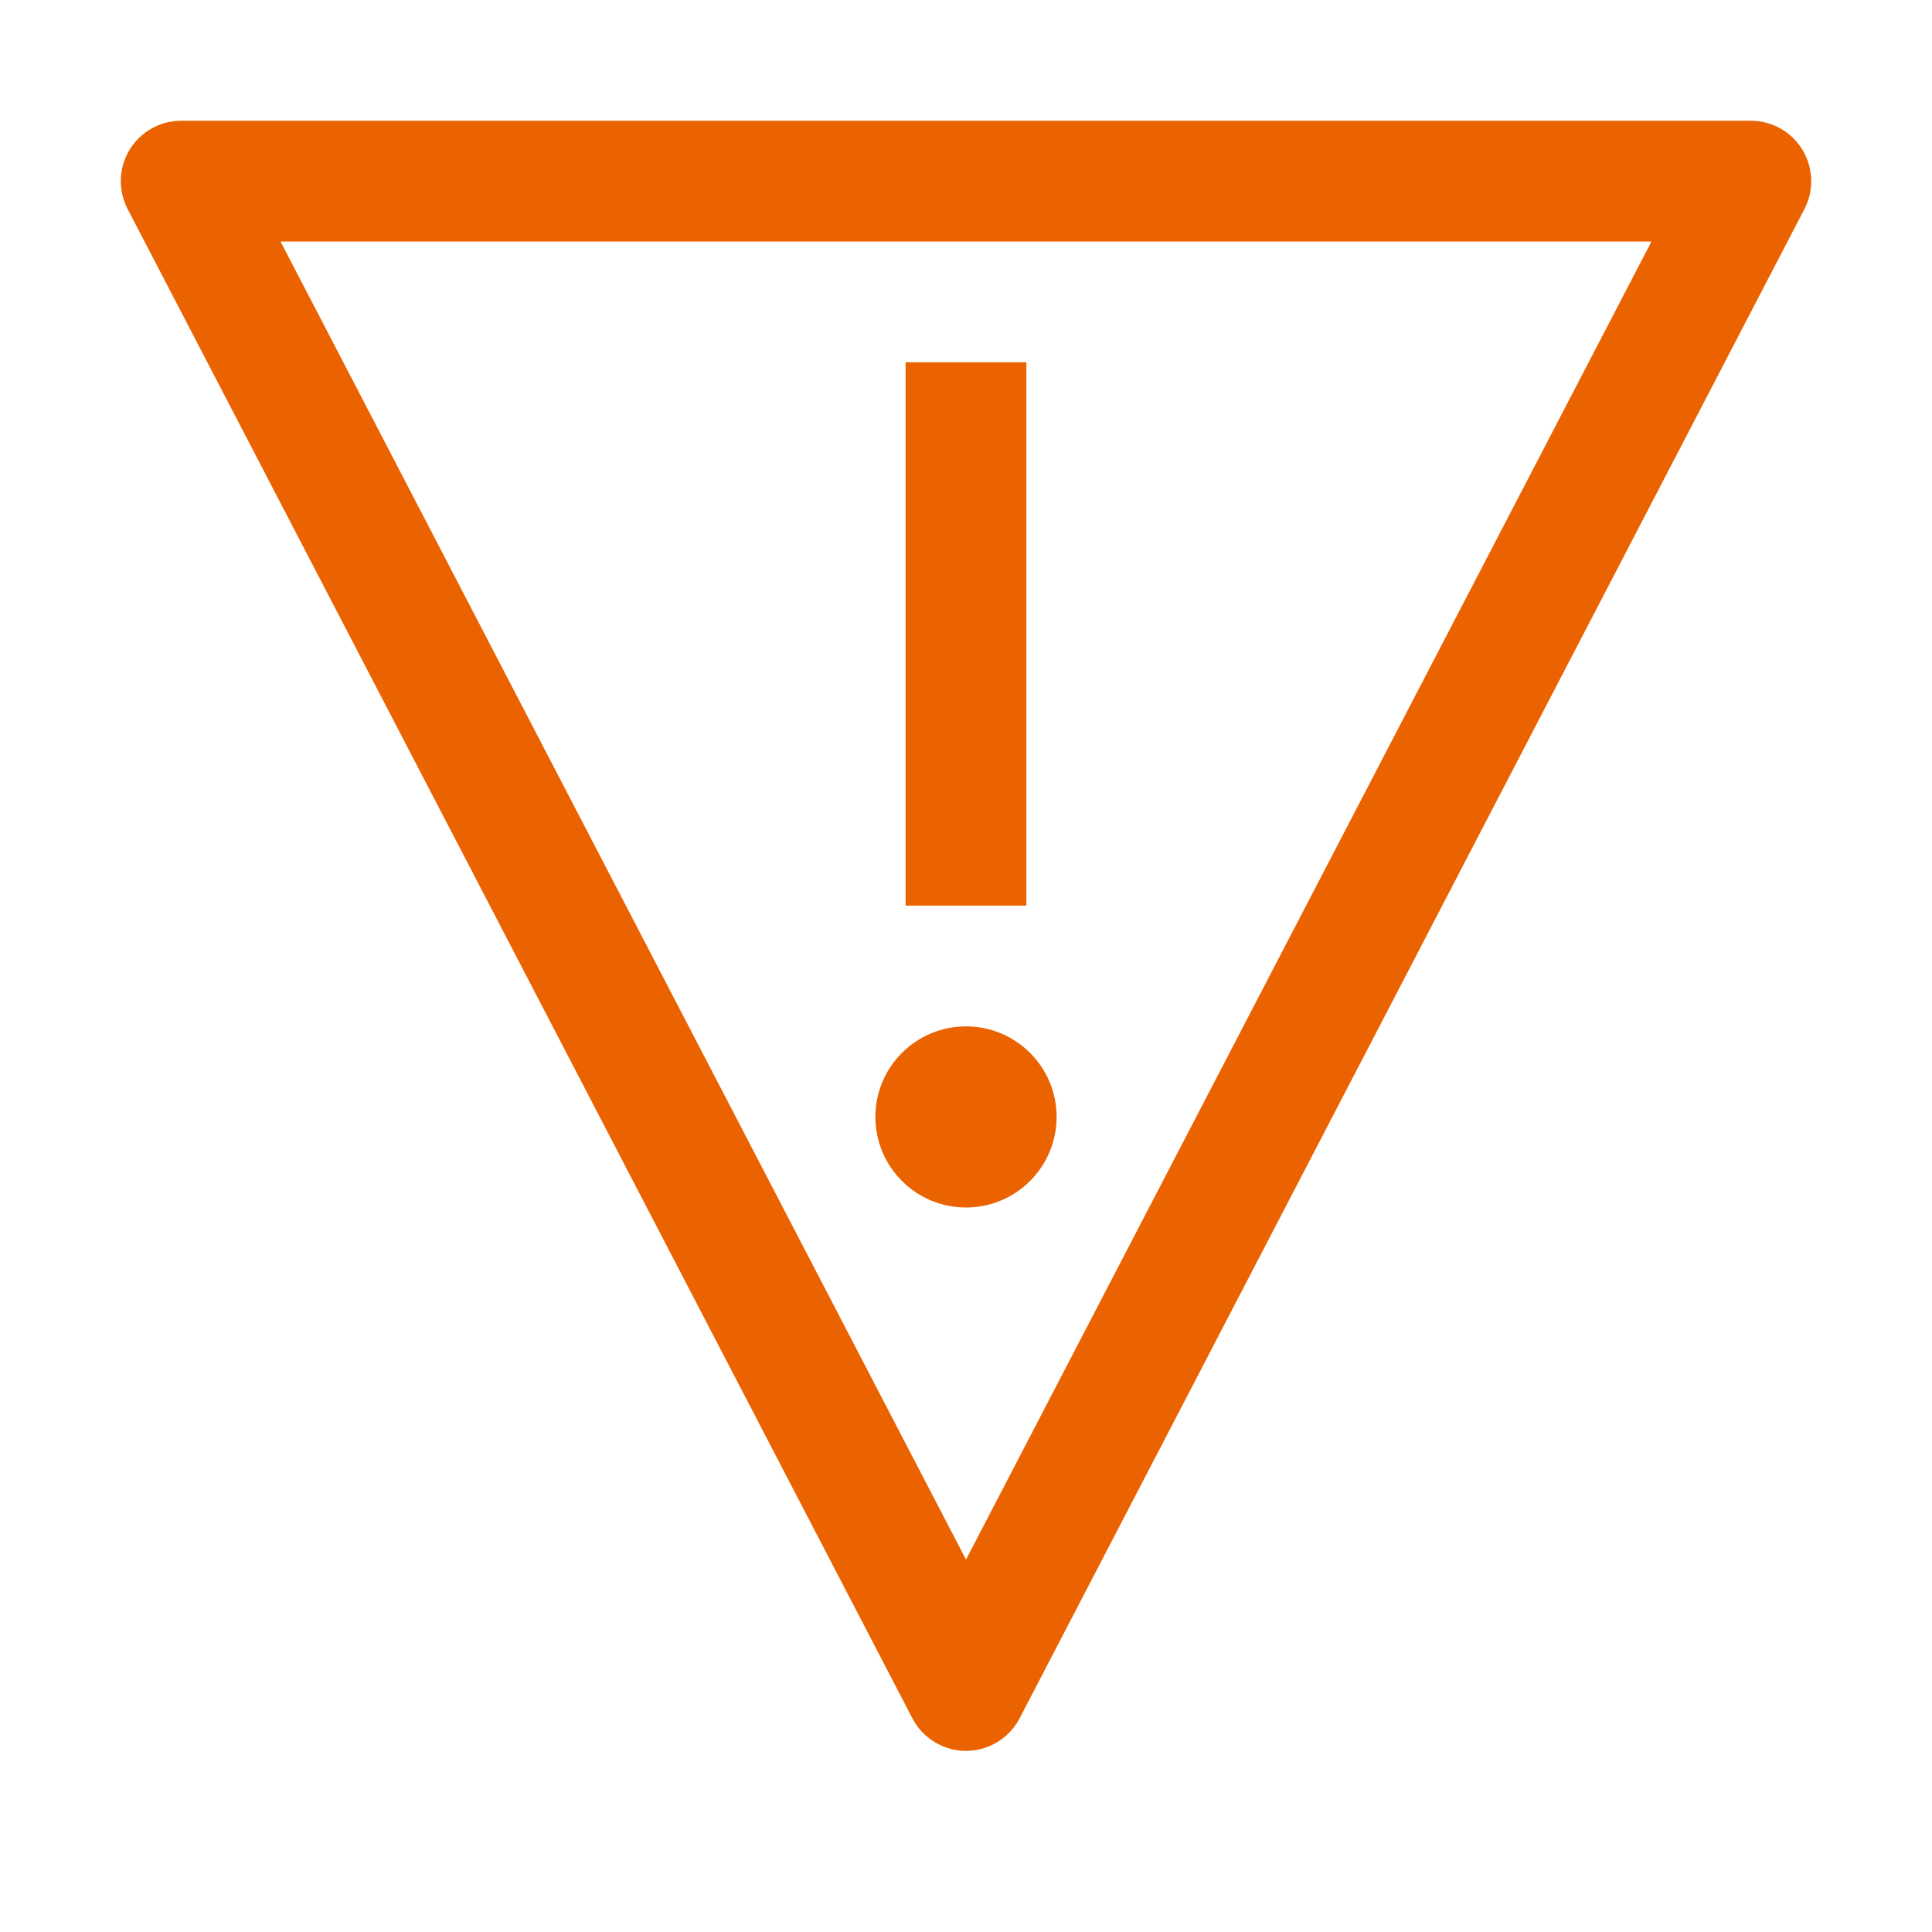
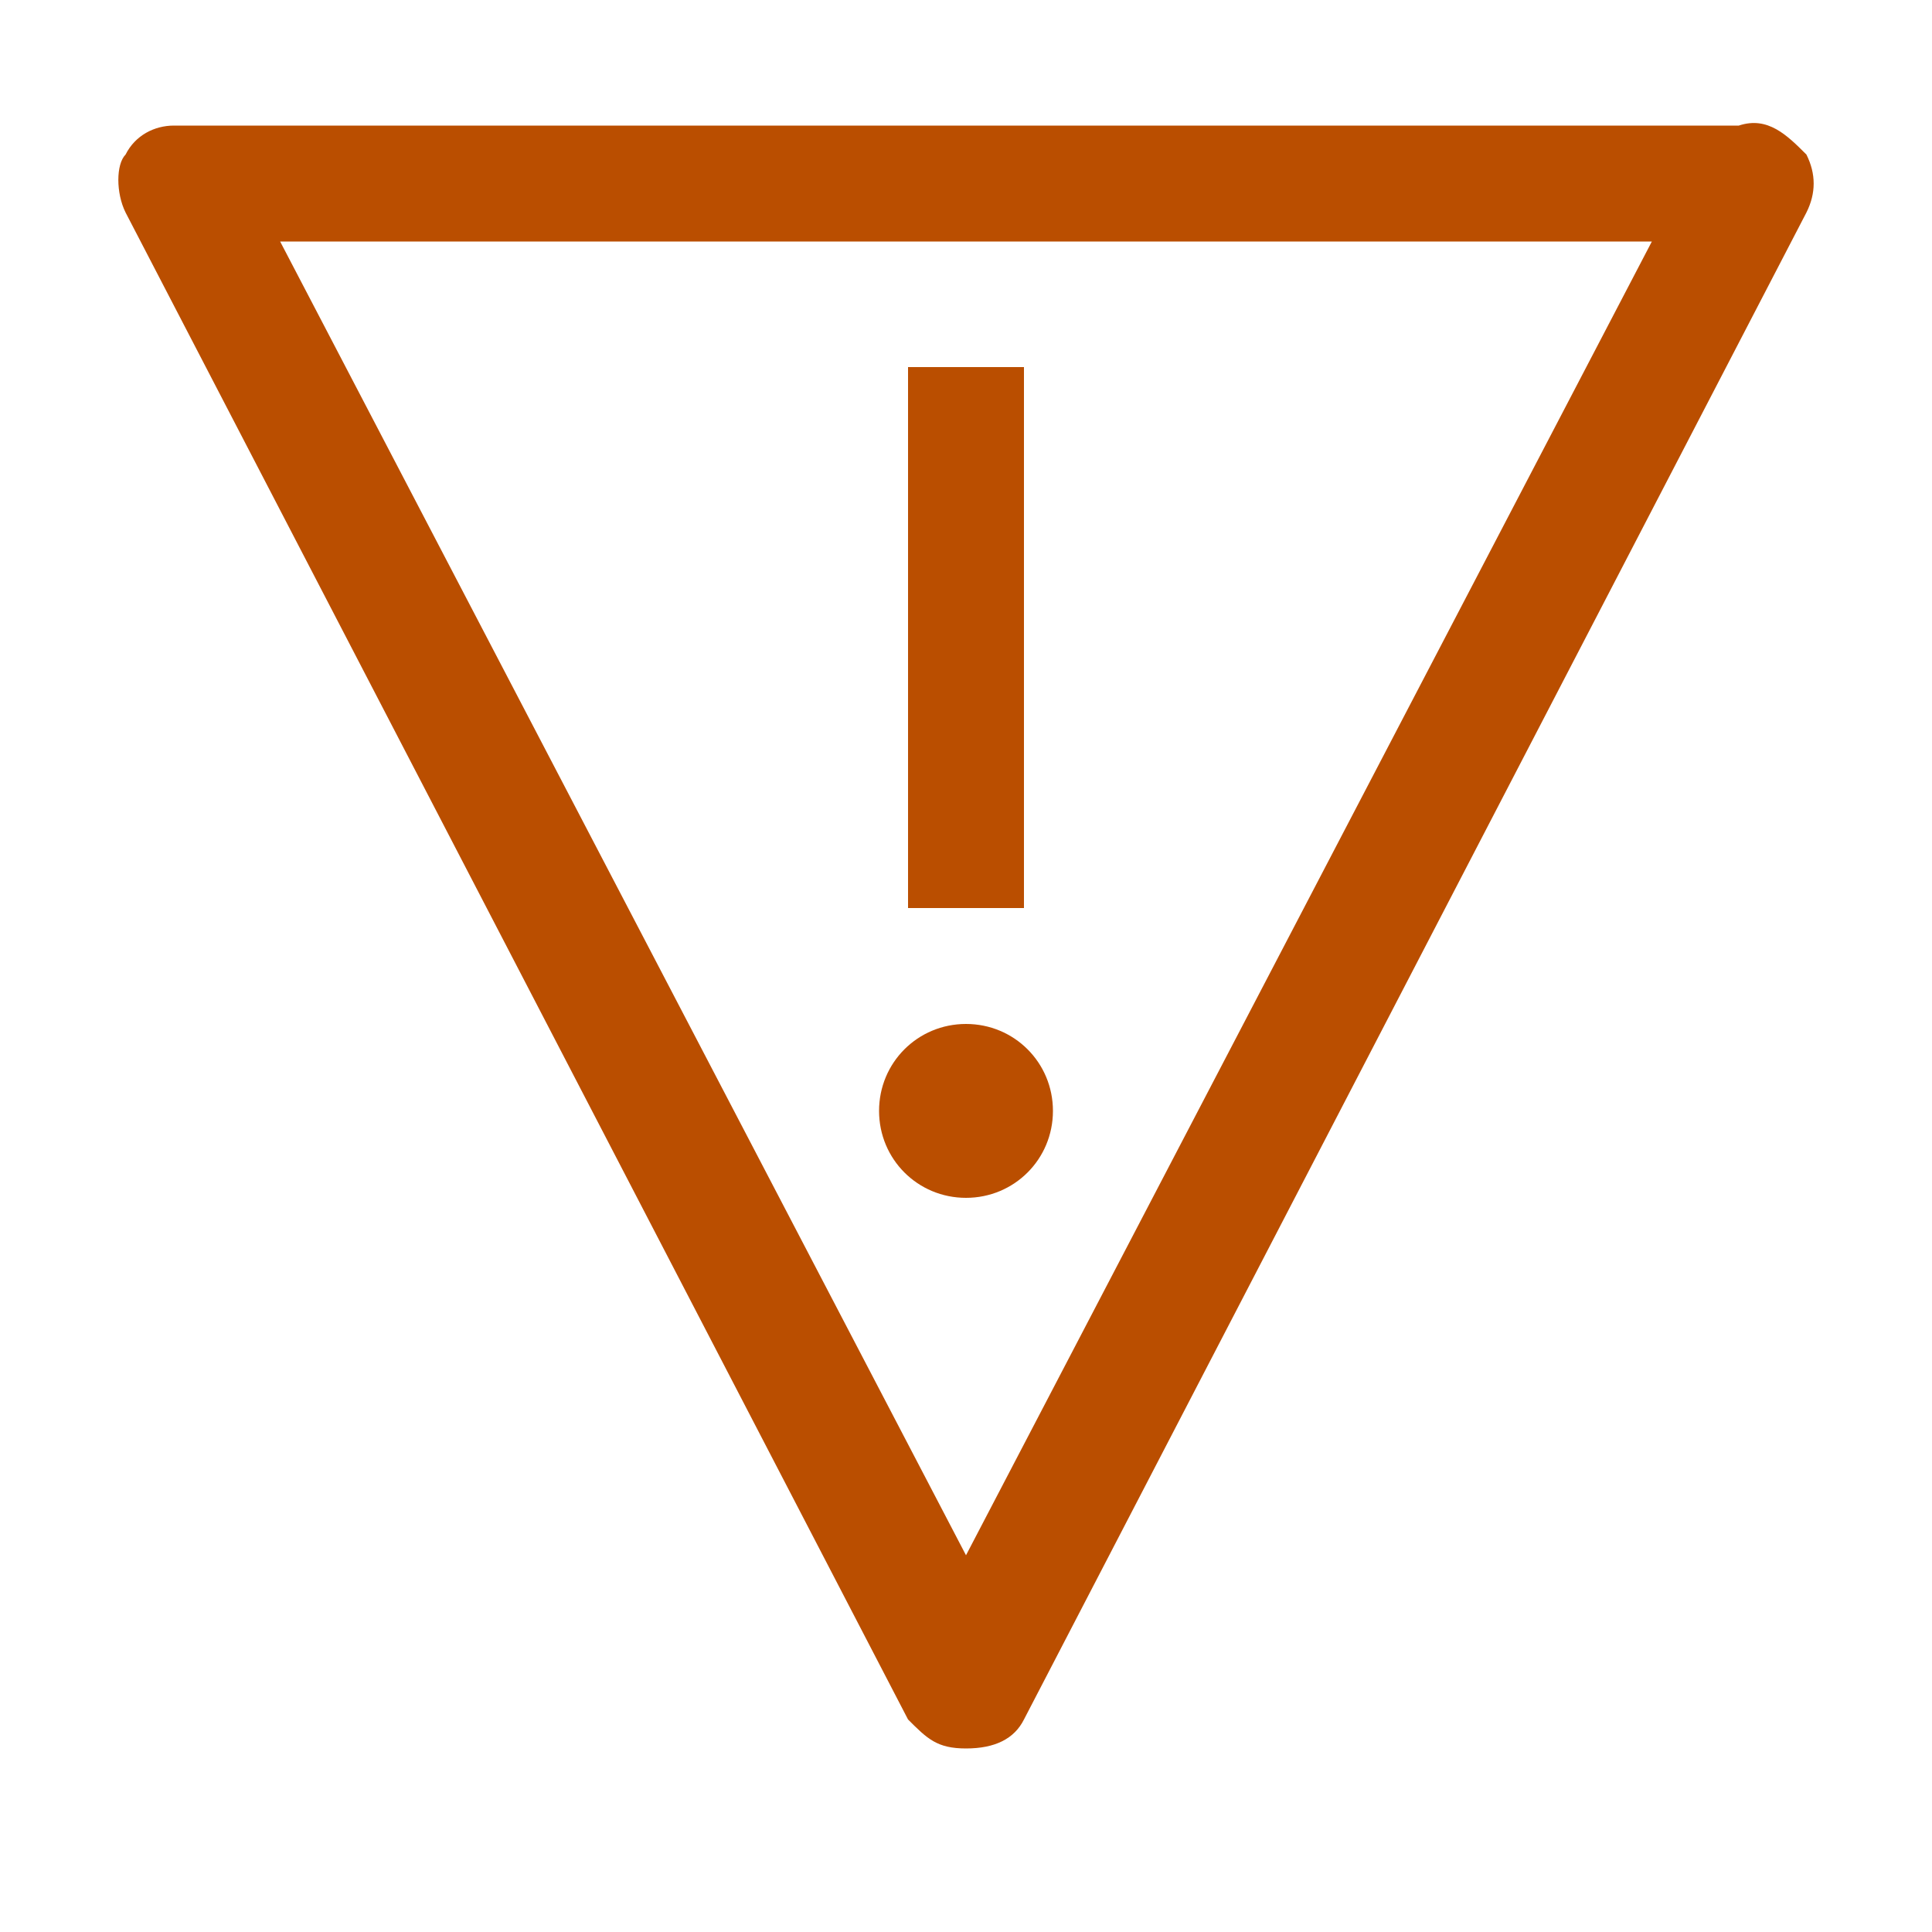
- <svg xmlns="http://www.w3.org/2000/svg" width="20px" height="20px" viewBox="0 0 20 20" version="1.1">
-   <g id="status_indicator_1-copy-55" stroke="none" stroke-width="1" fill="none" fill-rule="evenodd">
+ <svg xmlns="http://www.w3.org/2000/svg" version="1.1" id="Layer_1" x="0px" y="0px" viewBox="0 0 20 20" style="enable-background:new 0 0 20 20;" xml:space="preserve">
+   <style type="text/css">
+ 	.st0{fill:#BA4E00;}
+ 	.st1{fill:none;}
+ </style>
+   <g id="Structure">
    <g id="warning--alt-inverted">
-       <path d="M10,10.625 C9.482,10.625 9.062,11.045 9.062,11.562 C9.062,12.08 9.482,12.5 10,12.5 C10.518,12.5 10.938,12.08 10.938,11.562 C10.938,11.045 10.518,10.625 10,10.625 Z" id="Path" fill="#EB6200" fill-rule="nonzero" />
-       <rect id="Rectangle" fill="#EB6200" fill-rule="nonzero" x="9.375" y="3.75" width="1.25" height="5.625" />
-       <path d="M18.659,1.551 C18.772,1.737 18.78,1.969 18.68,2.163 L10.555,17.788 C10.447,17.995 10.233,18.125 10,18.125 C9.767,18.125 9.553,17.995 9.445,17.788 L1.321,2.163 C1.22,1.969 1.228,1.737 1.341,1.551 C1.454,1.364 1.657,1.25 1.875,1.25 L18.125,1.25 C18.343,1.25 18.546,1.364 18.659,1.551 Z M2.905,2.502 L9.999,16.143 L10.001,16.143 L17.095,2.502 L17.093,2.5 L2.907,2.5 L2.905,2.502 Z" id="Shape" fill="#EB6200" fill-rule="nonzero" />
-       <rect id="_Transparent_Rectangle_" x="0" y="0" width="20" height="20" />
+       <path id="Path" class="st0" d="M10,10.6c-0.5,0-0.9,0.4-0.9,0.9s0.4,0.9,0.9,0.9s0.9-0.4,0.9-0.9S10.5,10.6,10,10.6z" />
+       <rect id="Rectangle" x="9.4" y="3.8" class="st0" width="1.2" height="5.6" />
+       <path id="Shape" class="st0" d="M18.7,1.6c0.1,0.2,0.1,0.4,0,0.6l-8.1,15.6c-0.1,0.2-0.3,0.3-0.6,0.3S9.6,18,9.4,17.8L1.3,2.2    C1.2,2,1.2,1.7,1.3,1.6c0.1-0.2,0.3-0.3,0.5-0.3h16.2C18.3,1.2,18.5,1.4,18.7,1.6z M2.9,2.5L10,16.1h0l7.1-13.6l0,0L2.9,2.5    L2.9,2.5z" />
+       <rect id="_Transparent_Rectangle_" class="st1" width="20" height="20" />
    </g>
  </g>
</svg>
